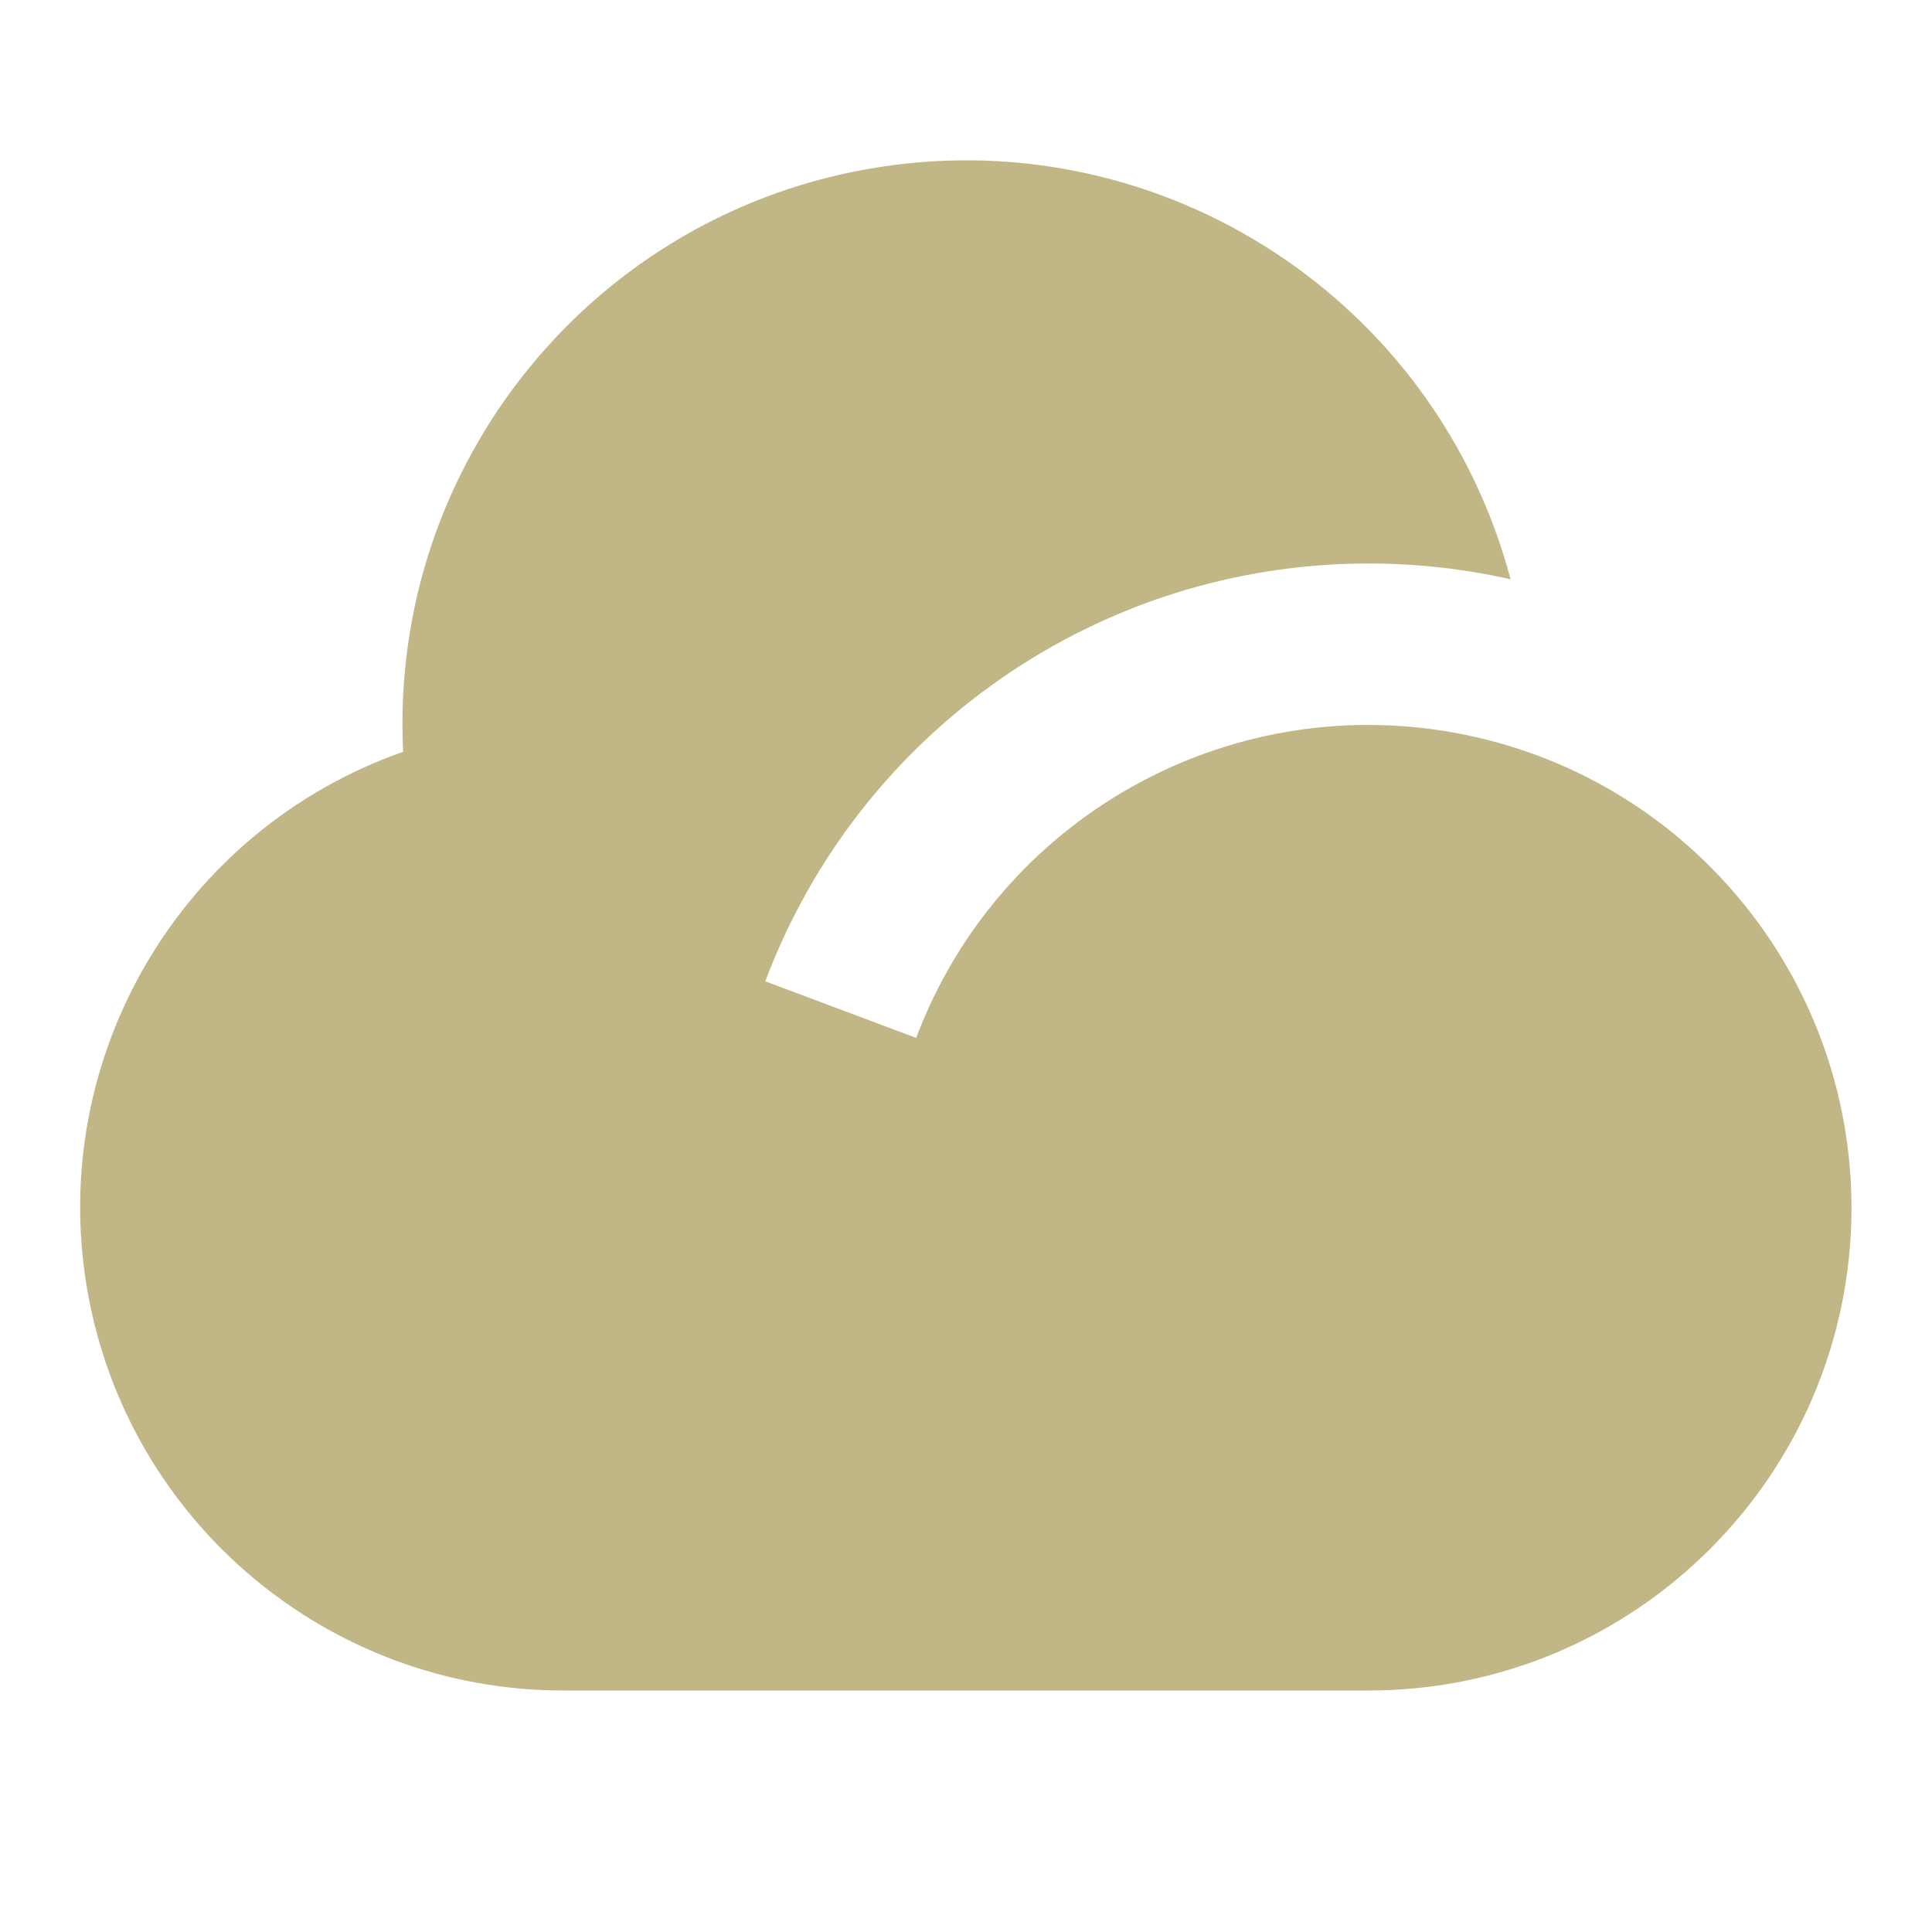
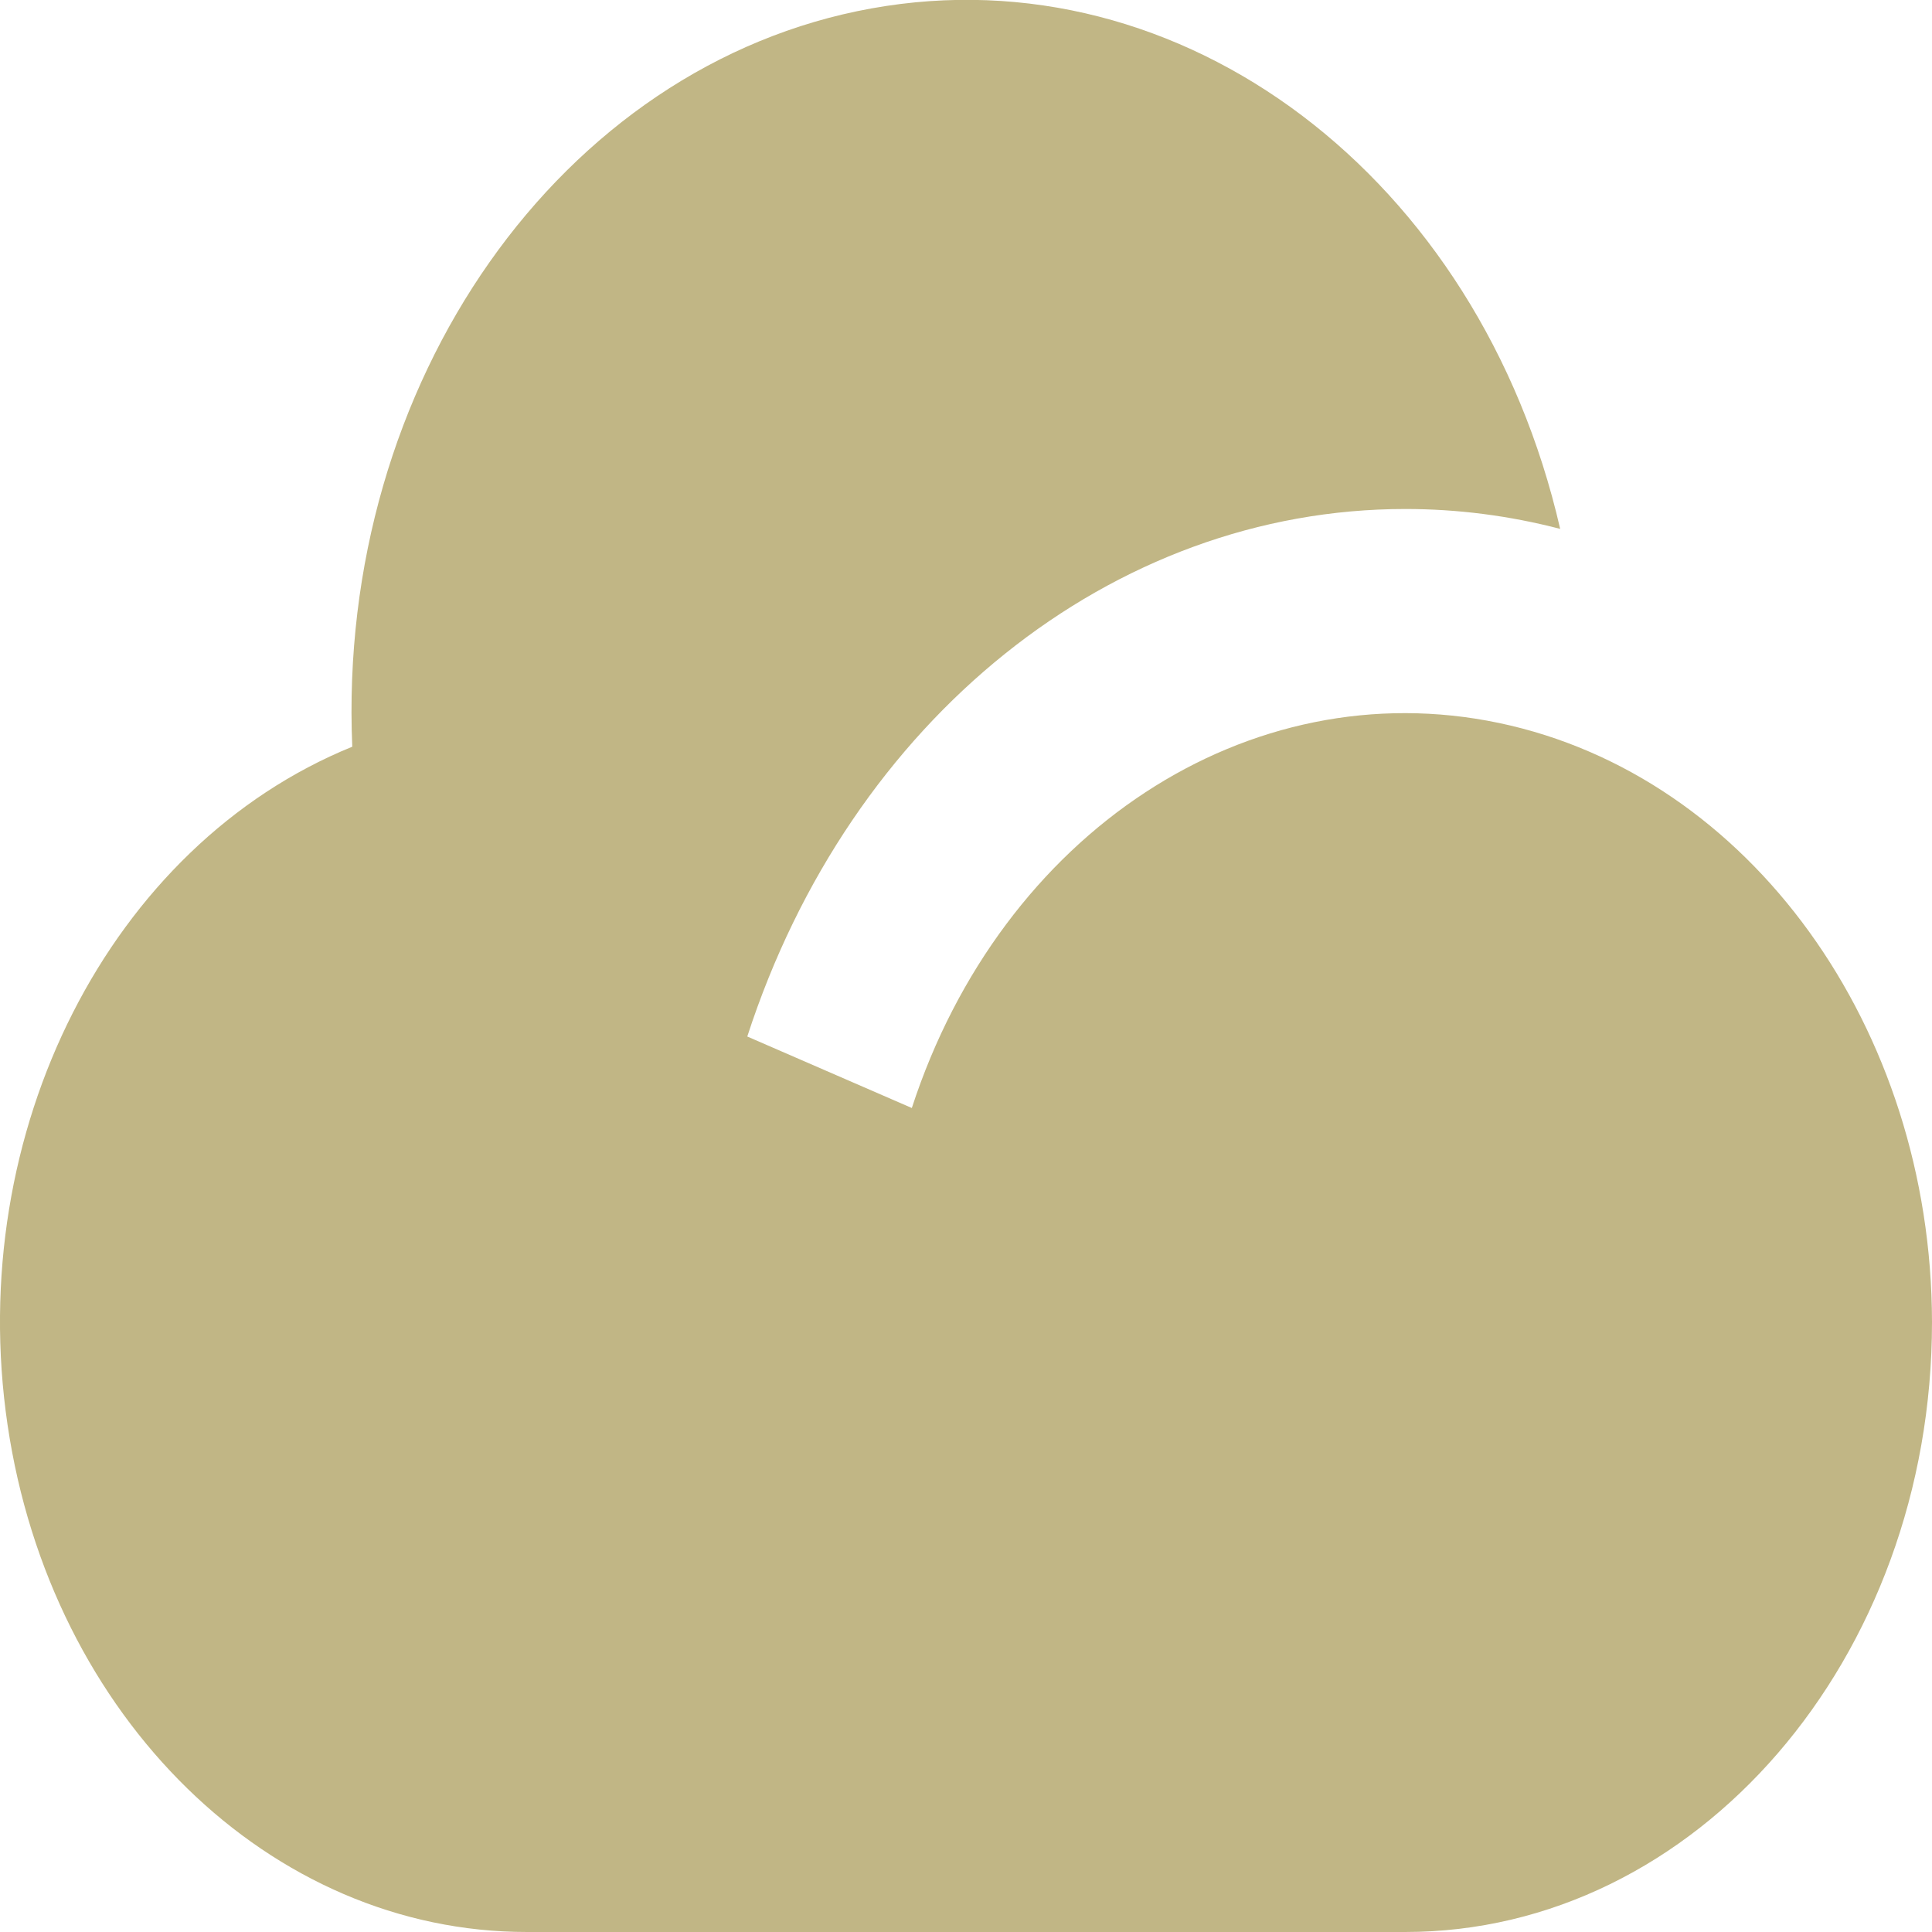
- <svg xmlns="http://www.w3.org/2000/svg" viewBox="0 0 24 24" width="120" height="120">
-   <path fill="none" d="M0 0h24v24H0z" />
-   <path d="M17 7a8.003 8.003 0 0 0-7.493 5.19l1.874.703A6.002 6.002 0 0 1 23 15a6 6 0 0 1-6 6H7A6 6 0 0 1 5.008 9.339a7 7 0 0 1 13.757-2.143A8.027 8.027 0 0 0 17 7z" fill="rgba(193,182,133,1)" />
+ <svg xmlns="http://www.w3.org/2000/svg" viewBox="0 0 24 24" width="120" height="120" version="1.1" id="svg6">
+   <defs id="defs10" />
+   <path fill="none" d="M 0,0 H 24 V 24 H 0 Z" id="path2" />
+   <path d="M 17.456,6.323 A 8.729,10.105 0 0 0 9.283,12.876 l 2.044,0.888 A 6.547,7.578 0 0 1 24,16.424 6.544,7.576 0 0 1 17.456,24 H 6.548 A 6.544,7.576 0 0 1 4.376,9.276 7.635,8.839 0 0 1 19.381,6.57 8.755,10.135 0 0 0 17.456,6.323 Z" fill="rgba(193,182,133,1)" id="path4" style="stroke-width:1.174" />
</svg>
